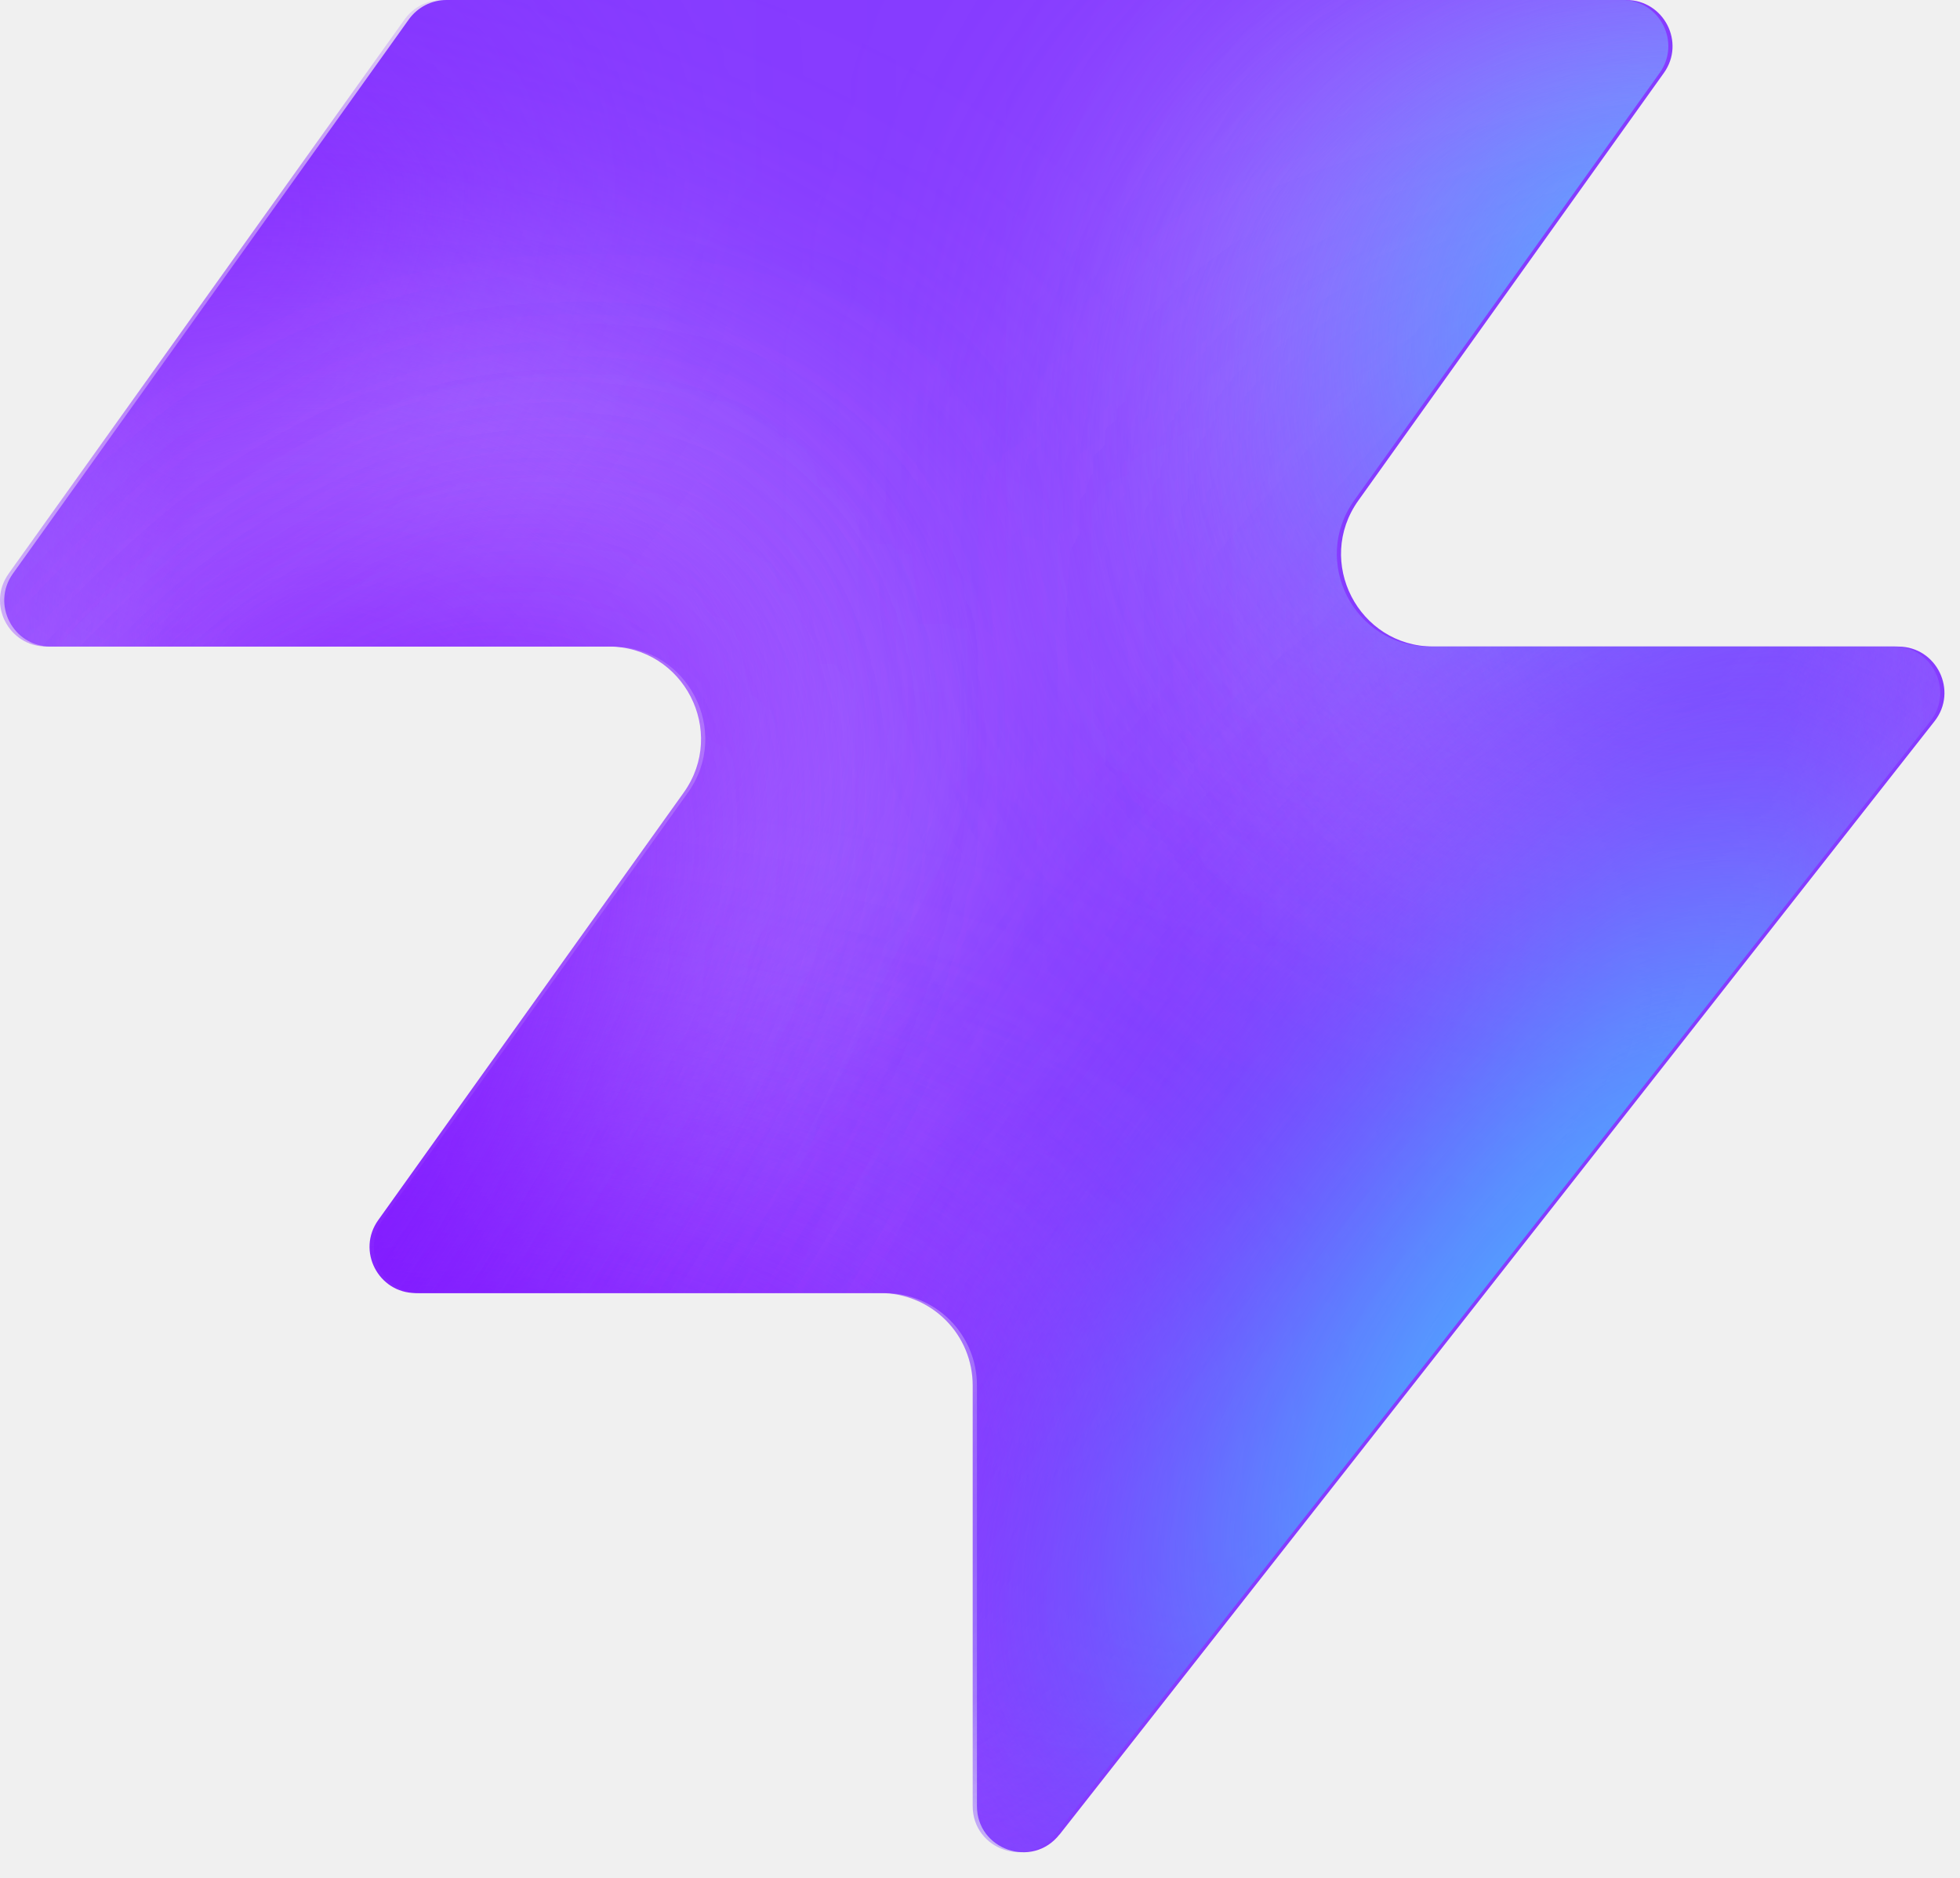
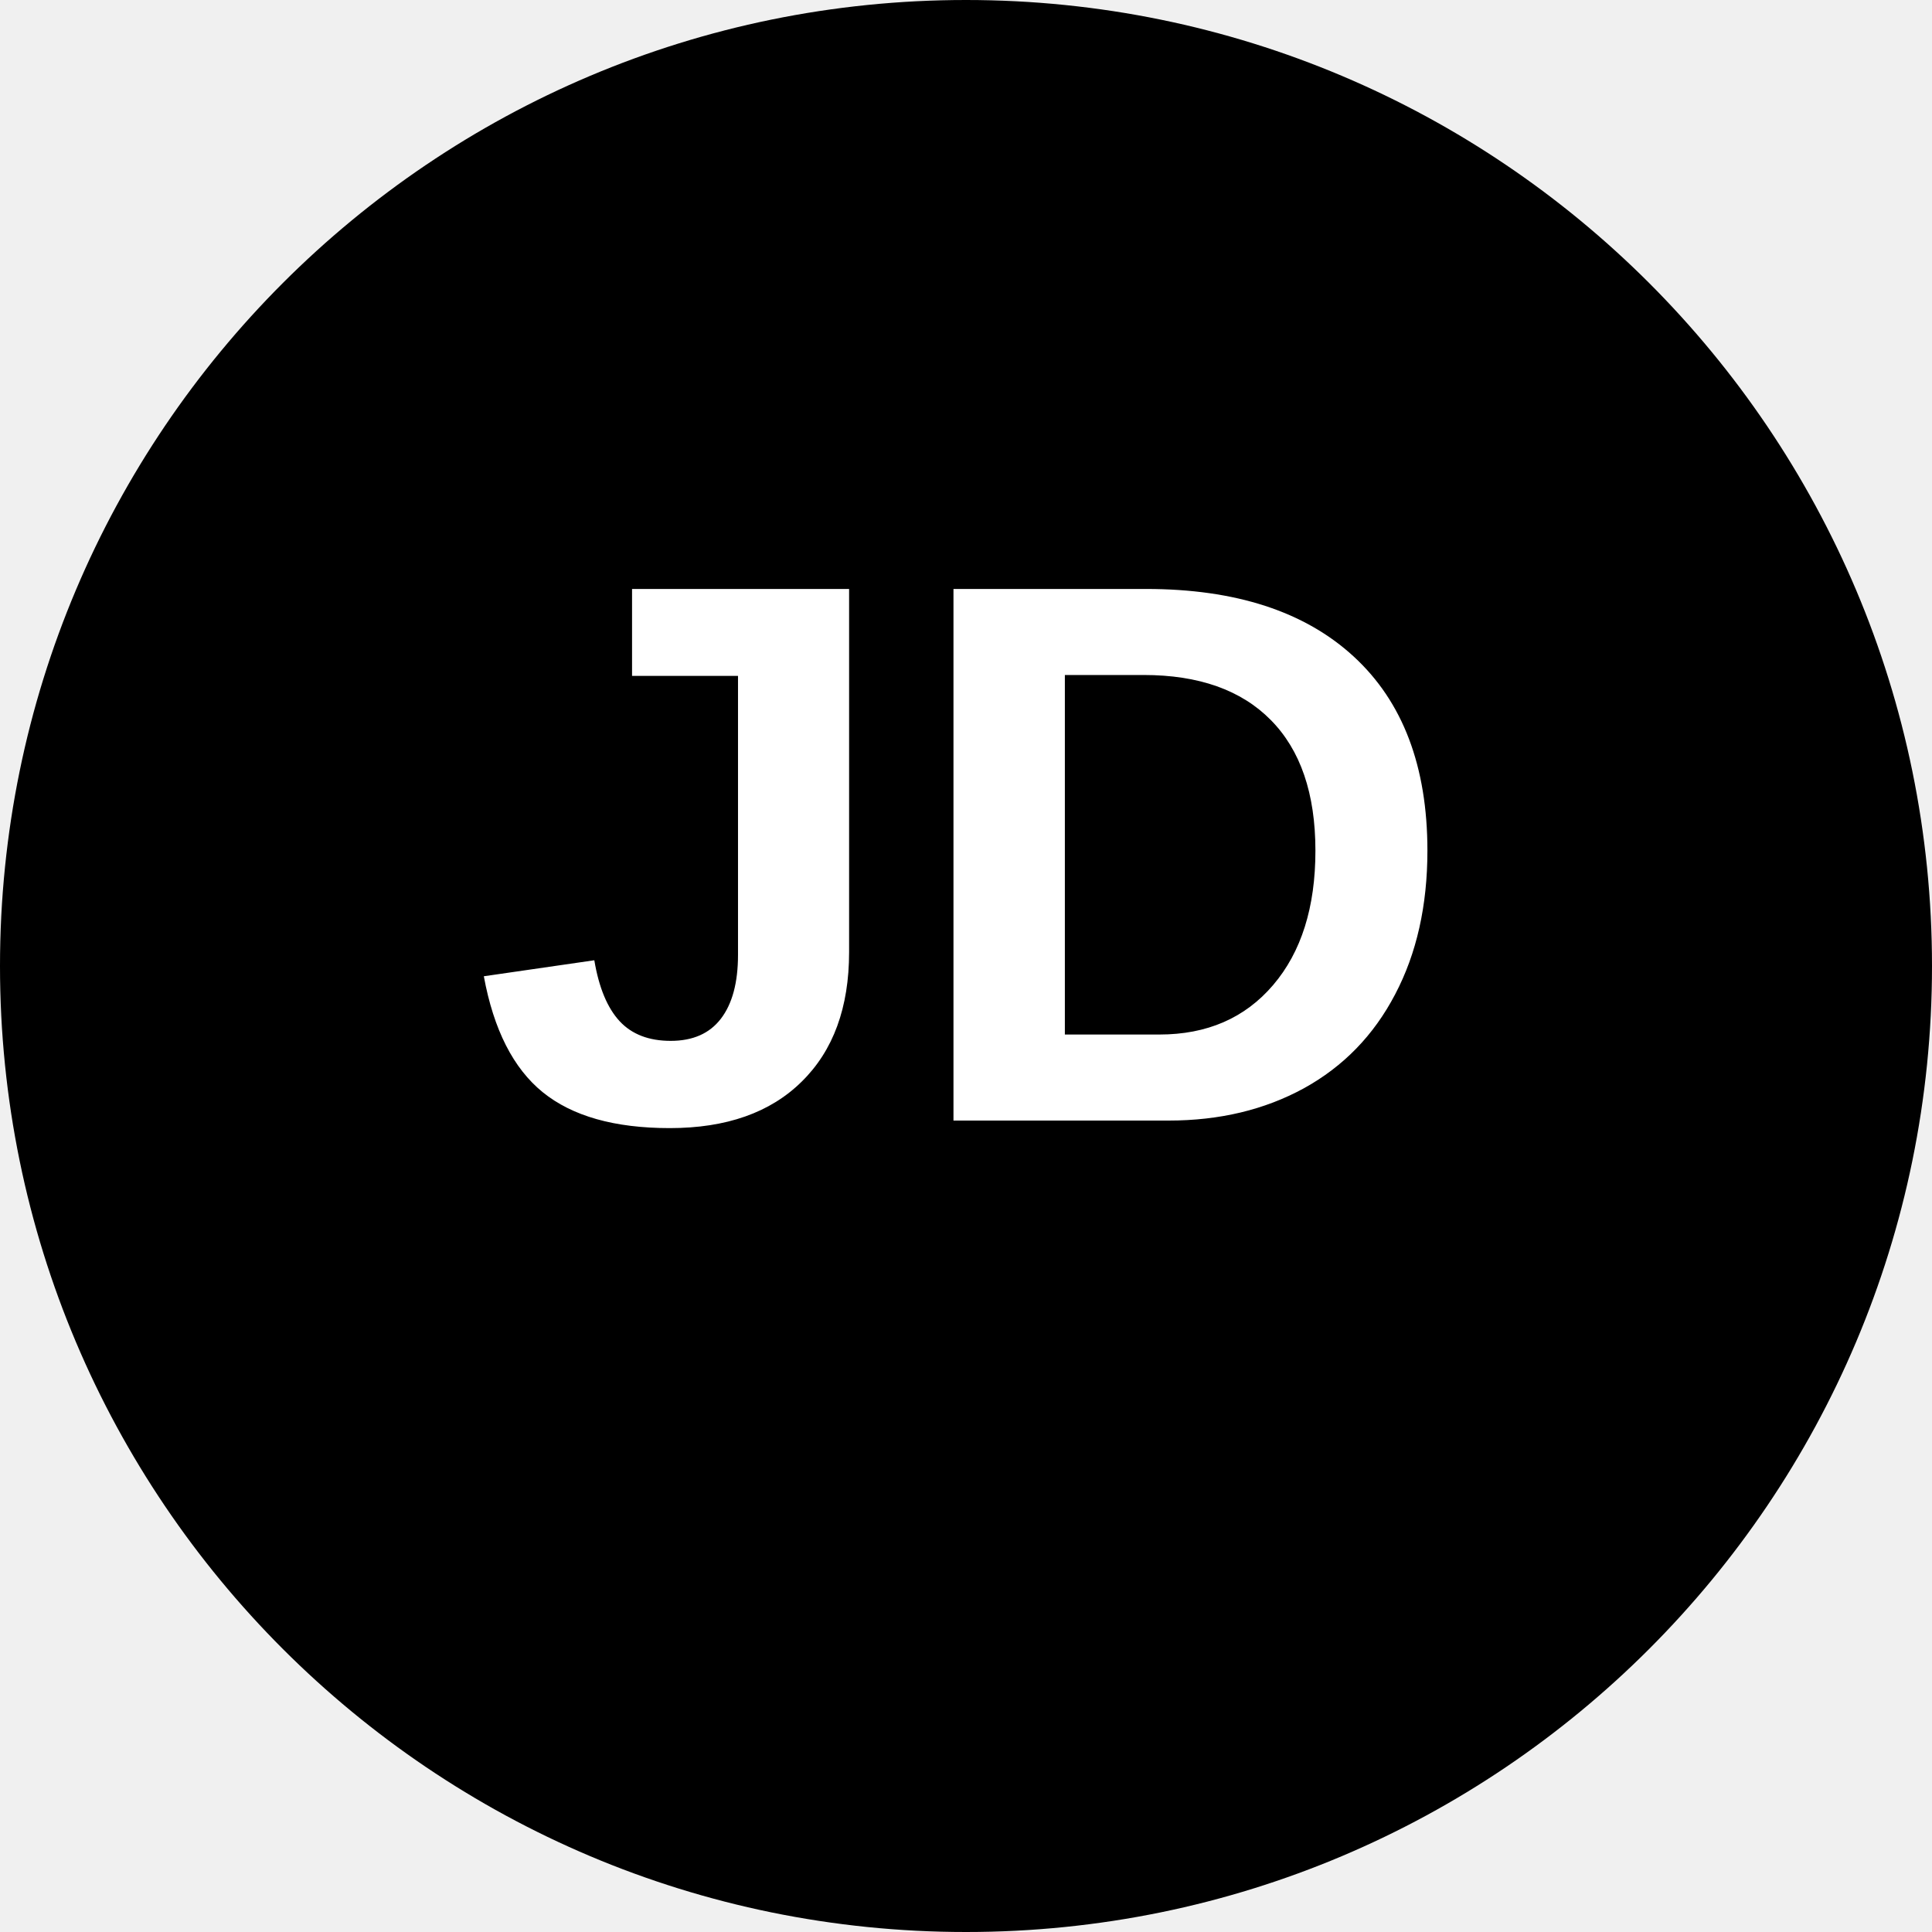
- <svg xmlns="http://www.w3.org/2000/svg" width="48" height="46" fill="none" viewBox="0 0 48 46">
-   <path fill="#863bff" d="M25.946 44.938c-.664.845-2.021.375-2.021-.698V33.937a2.26 2.26 0 0 0-2.262-2.262H10.287c-.92 0-1.456-1.04-.92-1.788l7.48-10.471c1.07-1.497 0-3.578-1.842-3.578H1.237c-.92 0-1.456-1.04-.92-1.788L10.013.474c.214-.297.556-.474.92-.474h28.894c.92 0 1.456 1.04.92 1.788l-7.48 10.471c-1.07 1.498 0 3.579 1.842 3.579h11.377c.943 0 1.473 1.088.89 1.83L25.947 44.94z" style="fill:#863bff;fill:color(display-p3 .525 .23 1);fill-opacity:1" />
-   <mask id="a" width="48" height="46" x="0" y="0" maskUnits="userSpaceOnUse" style="mask-type:alpha">
-     <path fill="#000" d="M25.842 44.938c-.664.844-2.021.375-2.021-.698V33.937a2.26 2.26 0 0 0-2.262-2.262H10.183c-.92 0-1.456-1.04-.92-1.788l7.48-10.471c1.07-1.498 0-3.579-1.842-3.579H1.133c-.92 0-1.456-1.04-.92-1.787L9.91.473c.214-.297.556-.474.92-.474h28.894c.92 0 1.456 1.04.92 1.788l-7.48 10.471c-1.07 1.498 0 3.578 1.842 3.578h11.377c.943 0 1.473 1.088.89 1.832L25.843 44.94z" style="fill:#000;fill-opacity:1" />
-   </mask>
-   <g mask="url(#a)">
-     <g filter="url(#b)">
-       <ellipse cx="5.508" cy="14.704" fill="#ede6ff" rx="5.508" ry="14.704" style="fill:#ede6ff;fill:color(display-p3 .927 .903 1);fill-opacity:1" transform="matrix(.00324 1 1 -.00324 -4.47 31.516)" />
-     </g>
-     <g filter="url(#c)">
-       <ellipse cx="10.399" cy="29.851" fill="#ede6ff" rx="10.399" ry="29.851" style="fill:#ede6ff;fill:color(display-p3 .927 .903 1);fill-opacity:1" transform="matrix(.00324 1 1 -.00324 -39.328 7.883)" />
-     </g>
-     <g filter="url(#d)">
-       <ellipse cx="5.508" cy="30.487" fill="#7e14ff" rx="5.508" ry="30.487" style="fill:#7e14ff;fill:color(display-p3 .492 .077 1);fill-opacity:1" transform="rotate(89.814 -25.913 -14.639)scale(1 -1)" />
-     </g>
-     <g filter="url(#e)">
-       <ellipse cx="5.508" cy="30.599" fill="#7e14ff" rx="5.508" ry="30.599" style="fill:#7e14ff;fill:color(display-p3 .492 .077 1);fill-opacity:1" transform="rotate(89.814 -32.644 -3.334)scale(1 -1)" />
-     </g>
-     <g filter="url(#f)">
-       <ellipse cx="5.508" cy="30.599" fill="#7e14ff" rx="5.508" ry="30.599" style="fill:#7e14ff;fill:color(display-p3 .492 .077 1);fill-opacity:1" transform="matrix(.00324 1 1 -.00324 -34.34 30.47)" />
-     </g>
-     <g filter="url(#g)">
-       <ellipse cx="14.072" cy="22.078" fill="#ede6ff" rx="14.072" ry="22.078" style="fill:#ede6ff;fill:color(display-p3 .927 .903 1);fill-opacity:1" transform="rotate(93.35 24.506 48.493)scale(-1 1)" />
-     </g>
-     <g filter="url(#h)">
-       <ellipse cx="3.47" cy="21.501" fill="#7e14ff" rx="3.47" ry="21.501" style="fill:#7e14ff;fill:color(display-p3 .492 .077 1);fill-opacity:1" transform="rotate(89.009 28.708 47.59)scale(-1 1)" />
-     </g>
-     <g filter="url(#i)">
-       <ellipse cx="3.47" cy="21.501" fill="#7e14ff" rx="3.47" ry="21.501" style="fill:#7e14ff;fill:color(display-p3 .492 .077 1);fill-opacity:1" transform="rotate(89.009 28.708 47.59)scale(-1 1)" />
-     </g>
-     <g filter="url(#j)">
-       <ellipse cx=".387" cy="8.972" fill="#7e14ff" rx="4.407" ry="29.108" style="fill:#7e14ff;fill:color(display-p3 .492 .077 1);fill-opacity:1" transform="rotate(39.51 .387 8.972)" />
-     </g>
-     <g filter="url(#k)">
-       <ellipse cx="47.523" cy="-6.092" fill="#7e14ff" rx="4.407" ry="29.108" style="fill:#7e14ff;fill:color(display-p3 .492 .077 1);fill-opacity:1" transform="rotate(37.892 47.523 -6.092)" />
-     </g>
-     <g filter="url(#l)">
-       <ellipse cx="41.412" cy="6.333" fill="#47bfff" rx="5.971" ry="9.665" style="fill:#47bfff;fill:color(display-p3 .28 .748 1);fill-opacity:1" transform="rotate(37.892 41.412 6.333)" />
-     </g>
-     <g filter="url(#m)">
-       <ellipse cx="-1.879" cy="38.332" fill="#7e14ff" rx="4.407" ry="29.108" style="fill:#7e14ff;fill:color(display-p3 .492 .077 1);fill-opacity:1" transform="rotate(37.892 -1.88 38.332)" />
-     </g>
-     <g filter="url(#n)">
-       <ellipse cx="-1.879" cy="38.332" fill="#7e14ff" rx="4.407" ry="29.108" style="fill:#7e14ff;fill:color(display-p3 .492 .077 1);fill-opacity:1" transform="rotate(37.892 -1.88 38.332)" />
-     </g>
-     <g filter="url(#o)">
-       <ellipse cx="35.651" cy="29.907" fill="#7e14ff" rx="4.407" ry="29.108" style="fill:#7e14ff;fill:color(display-p3 .492 .077 1);fill-opacity:1" transform="rotate(37.892 35.651 29.907)" />
-     </g>
-     <g filter="url(#p)">
-       <ellipse cx="38.418" cy="32.4" fill="#47bfff" rx="5.971" ry="15.297" style="fill:#47bfff;fill:color(display-p3 .28 .748 1);fill-opacity:1" transform="rotate(37.892 38.418 32.4)" />
-     </g>
-   </g>
-   <defs>
-     <filter id="b" width="60.045" height="41.654" x="-19.77" y="16.149" color-interpolation-filters="sRGB" filterUnits="userSpaceOnUse">
-       <feFlood flood-opacity="0" result="BackgroundImageFix" />
-       <feBlend in="SourceGraphic" in2="BackgroundImageFix" result="shape" />
-       <feGaussianBlur result="effect1_foregroundBlur_2002_17158" stdDeviation="7.659" />
-     </filter>
-     <filter id="c" width="90.34" height="51.437" x="-54.613" y="-7.533" color-interpolation-filters="sRGB" filterUnits="userSpaceOnUse">
-       <feFlood flood-opacity="0" result="BackgroundImageFix" />
-       <feBlend in="SourceGraphic" in2="BackgroundImageFix" result="shape" />
-       <feGaussianBlur result="effect1_foregroundBlur_2002_17158" stdDeviation="7.659" />
-     </filter>
-     <filter id="d" width="79.355" height="29.4" x="-49.64" y="2.03" color-interpolation-filters="sRGB" filterUnits="userSpaceOnUse">
-       <feFlood flood-opacity="0" result="BackgroundImageFix" />
-       <feBlend in="SourceGraphic" in2="BackgroundImageFix" result="shape" />
-       <feGaussianBlur result="effect1_foregroundBlur_2002_17158" stdDeviation="4.596" />
-     </filter>
-     <filter id="e" width="79.579" height="29.4" x="-45.045" y="20.029" color-interpolation-filters="sRGB" filterUnits="userSpaceOnUse">
-       <feFlood flood-opacity="0" result="BackgroundImageFix" />
-       <feBlend in="SourceGraphic" in2="BackgroundImageFix" result="shape" />
-       <feGaussianBlur result="effect1_foregroundBlur_2002_17158" stdDeviation="4.596" />
-     </filter>
-     <filter id="f" width="79.579" height="29.4" x="-43.513" y="21.178" color-interpolation-filters="sRGB" filterUnits="userSpaceOnUse">
-       <feFlood flood-opacity="0" result="BackgroundImageFix" />
-       <feBlend in="SourceGraphic" in2="BackgroundImageFix" result="shape" />
-       <feGaussianBlur result="effect1_foregroundBlur_2002_17158" stdDeviation="4.596" />
-     </filter>
-     <filter id="g" width="74.749" height="58.852" x="15.756" y="-17.901" color-interpolation-filters="sRGB" filterUnits="userSpaceOnUse">
-       <feFlood flood-opacity="0" result="BackgroundImageFix" />
-       <feBlend in="SourceGraphic" in2="BackgroundImageFix" result="shape" />
-       <feGaussianBlur result="effect1_foregroundBlur_2002_17158" stdDeviation="7.659" />
-     </filter>
-     <filter id="h" width="61.377" height="25.362" x="23.548" y="2.284" color-interpolation-filters="sRGB" filterUnits="userSpaceOnUse">
-       <feFlood flood-opacity="0" result="BackgroundImageFix" />
-       <feBlend in="SourceGraphic" in2="BackgroundImageFix" result="shape" />
-       <feGaussianBlur result="effect1_foregroundBlur_2002_17158" stdDeviation="4.596" />
-     </filter>
-     <filter id="i" width="61.377" height="25.362" x="23.548" y="2.284" color-interpolation-filters="sRGB" filterUnits="userSpaceOnUse">
-       <feFlood flood-opacity="0" result="BackgroundImageFix" />
-       <feBlend in="SourceGraphic" in2="BackgroundImageFix" result="shape" />
-       <feGaussianBlur result="effect1_foregroundBlur_2002_17158" stdDeviation="4.596" />
-     </filter>
-     <filter id="j" width="56.045" height="63.649" x="-27.636" y="-22.853" color-interpolation-filters="sRGB" filterUnits="userSpaceOnUse">
-       <feFlood flood-opacity="0" result="BackgroundImageFix" />
-       <feBlend in="SourceGraphic" in2="BackgroundImageFix" result="shape" />
-       <feGaussianBlur result="effect1_foregroundBlur_2002_17158" stdDeviation="4.596" />
-     </filter>
-     <filter id="k" width="54.814" height="64.646" x="20.116" y="-38.415" color-interpolation-filters="sRGB" filterUnits="userSpaceOnUse">
-       <feFlood flood-opacity="0" result="BackgroundImageFix" />
-       <feBlend in="SourceGraphic" in2="BackgroundImageFix" result="shape" />
-       <feGaussianBlur result="effect1_foregroundBlur_2002_17158" stdDeviation="4.596" />
-     </filter>
-     <filter id="l" width="33.541" height="35.313" x="24.641" y="-11.323" color-interpolation-filters="sRGB" filterUnits="userSpaceOnUse">
-       <feFlood flood-opacity="0" result="BackgroundImageFix" />
-       <feBlend in="SourceGraphic" in2="BackgroundImageFix" result="shape" />
-       <feGaussianBlur result="effect1_foregroundBlur_2002_17158" stdDeviation="4.596" />
-     </filter>
-     <filter id="m" width="54.814" height="64.646" x="-29.286" y="6.009" color-interpolation-filters="sRGB" filterUnits="userSpaceOnUse">
-       <feFlood flood-opacity="0" result="BackgroundImageFix" />
-       <feBlend in="SourceGraphic" in2="BackgroundImageFix" result="shape" />
-       <feGaussianBlur result="effect1_foregroundBlur_2002_17158" stdDeviation="4.596" />
-     </filter>
-     <filter id="n" width="54.814" height="64.646" x="-29.286" y="6.009" color-interpolation-filters="sRGB" filterUnits="userSpaceOnUse">
-       <feFlood flood-opacity="0" result="BackgroundImageFix" />
-       <feBlend in="SourceGraphic" in2="BackgroundImageFix" result="shape" />
-       <feGaussianBlur result="effect1_foregroundBlur_2002_17158" stdDeviation="4.596" />
-     </filter>
-     <filter id="o" width="54.814" height="64.646" x="8.244" y="-2.416" color-interpolation-filters="sRGB" filterUnits="userSpaceOnUse">
-       <feFlood flood-opacity="0" result="BackgroundImageFix" />
-       <feBlend in="SourceGraphic" in2="BackgroundImageFix" result="shape" />
-       <feGaussianBlur result="effect1_foregroundBlur_2002_17158" stdDeviation="4.596" />
-     </filter>
-     <filter id="p" width="39.409" height="43.623" x="18.713" y="10.588" color-interpolation-filters="sRGB" filterUnits="userSpaceOnUse">
-       <feFlood flood-opacity="0" result="BackgroundImageFix" />
-       <feBlend in="SourceGraphic" in2="BackgroundImageFix" result="shape" />
-       <feGaussianBlur result="effect1_foregroundBlur_2002_17158" stdDeviation="4.596" />
-     </filter>
-   </defs>
+ <svg xmlns="http://www.w3.org/2000/svg" viewBox="0 0 100 100">
+   <circle cx="50" cy="50" r="50" fill="black" />
+   <text x="50" y="58" font-size="40" text-anchor="middle" fill="white" font-family="Arial, Helvetica, sans-serif" font-weight="bold">
+     JD
+   </text>
</svg>
